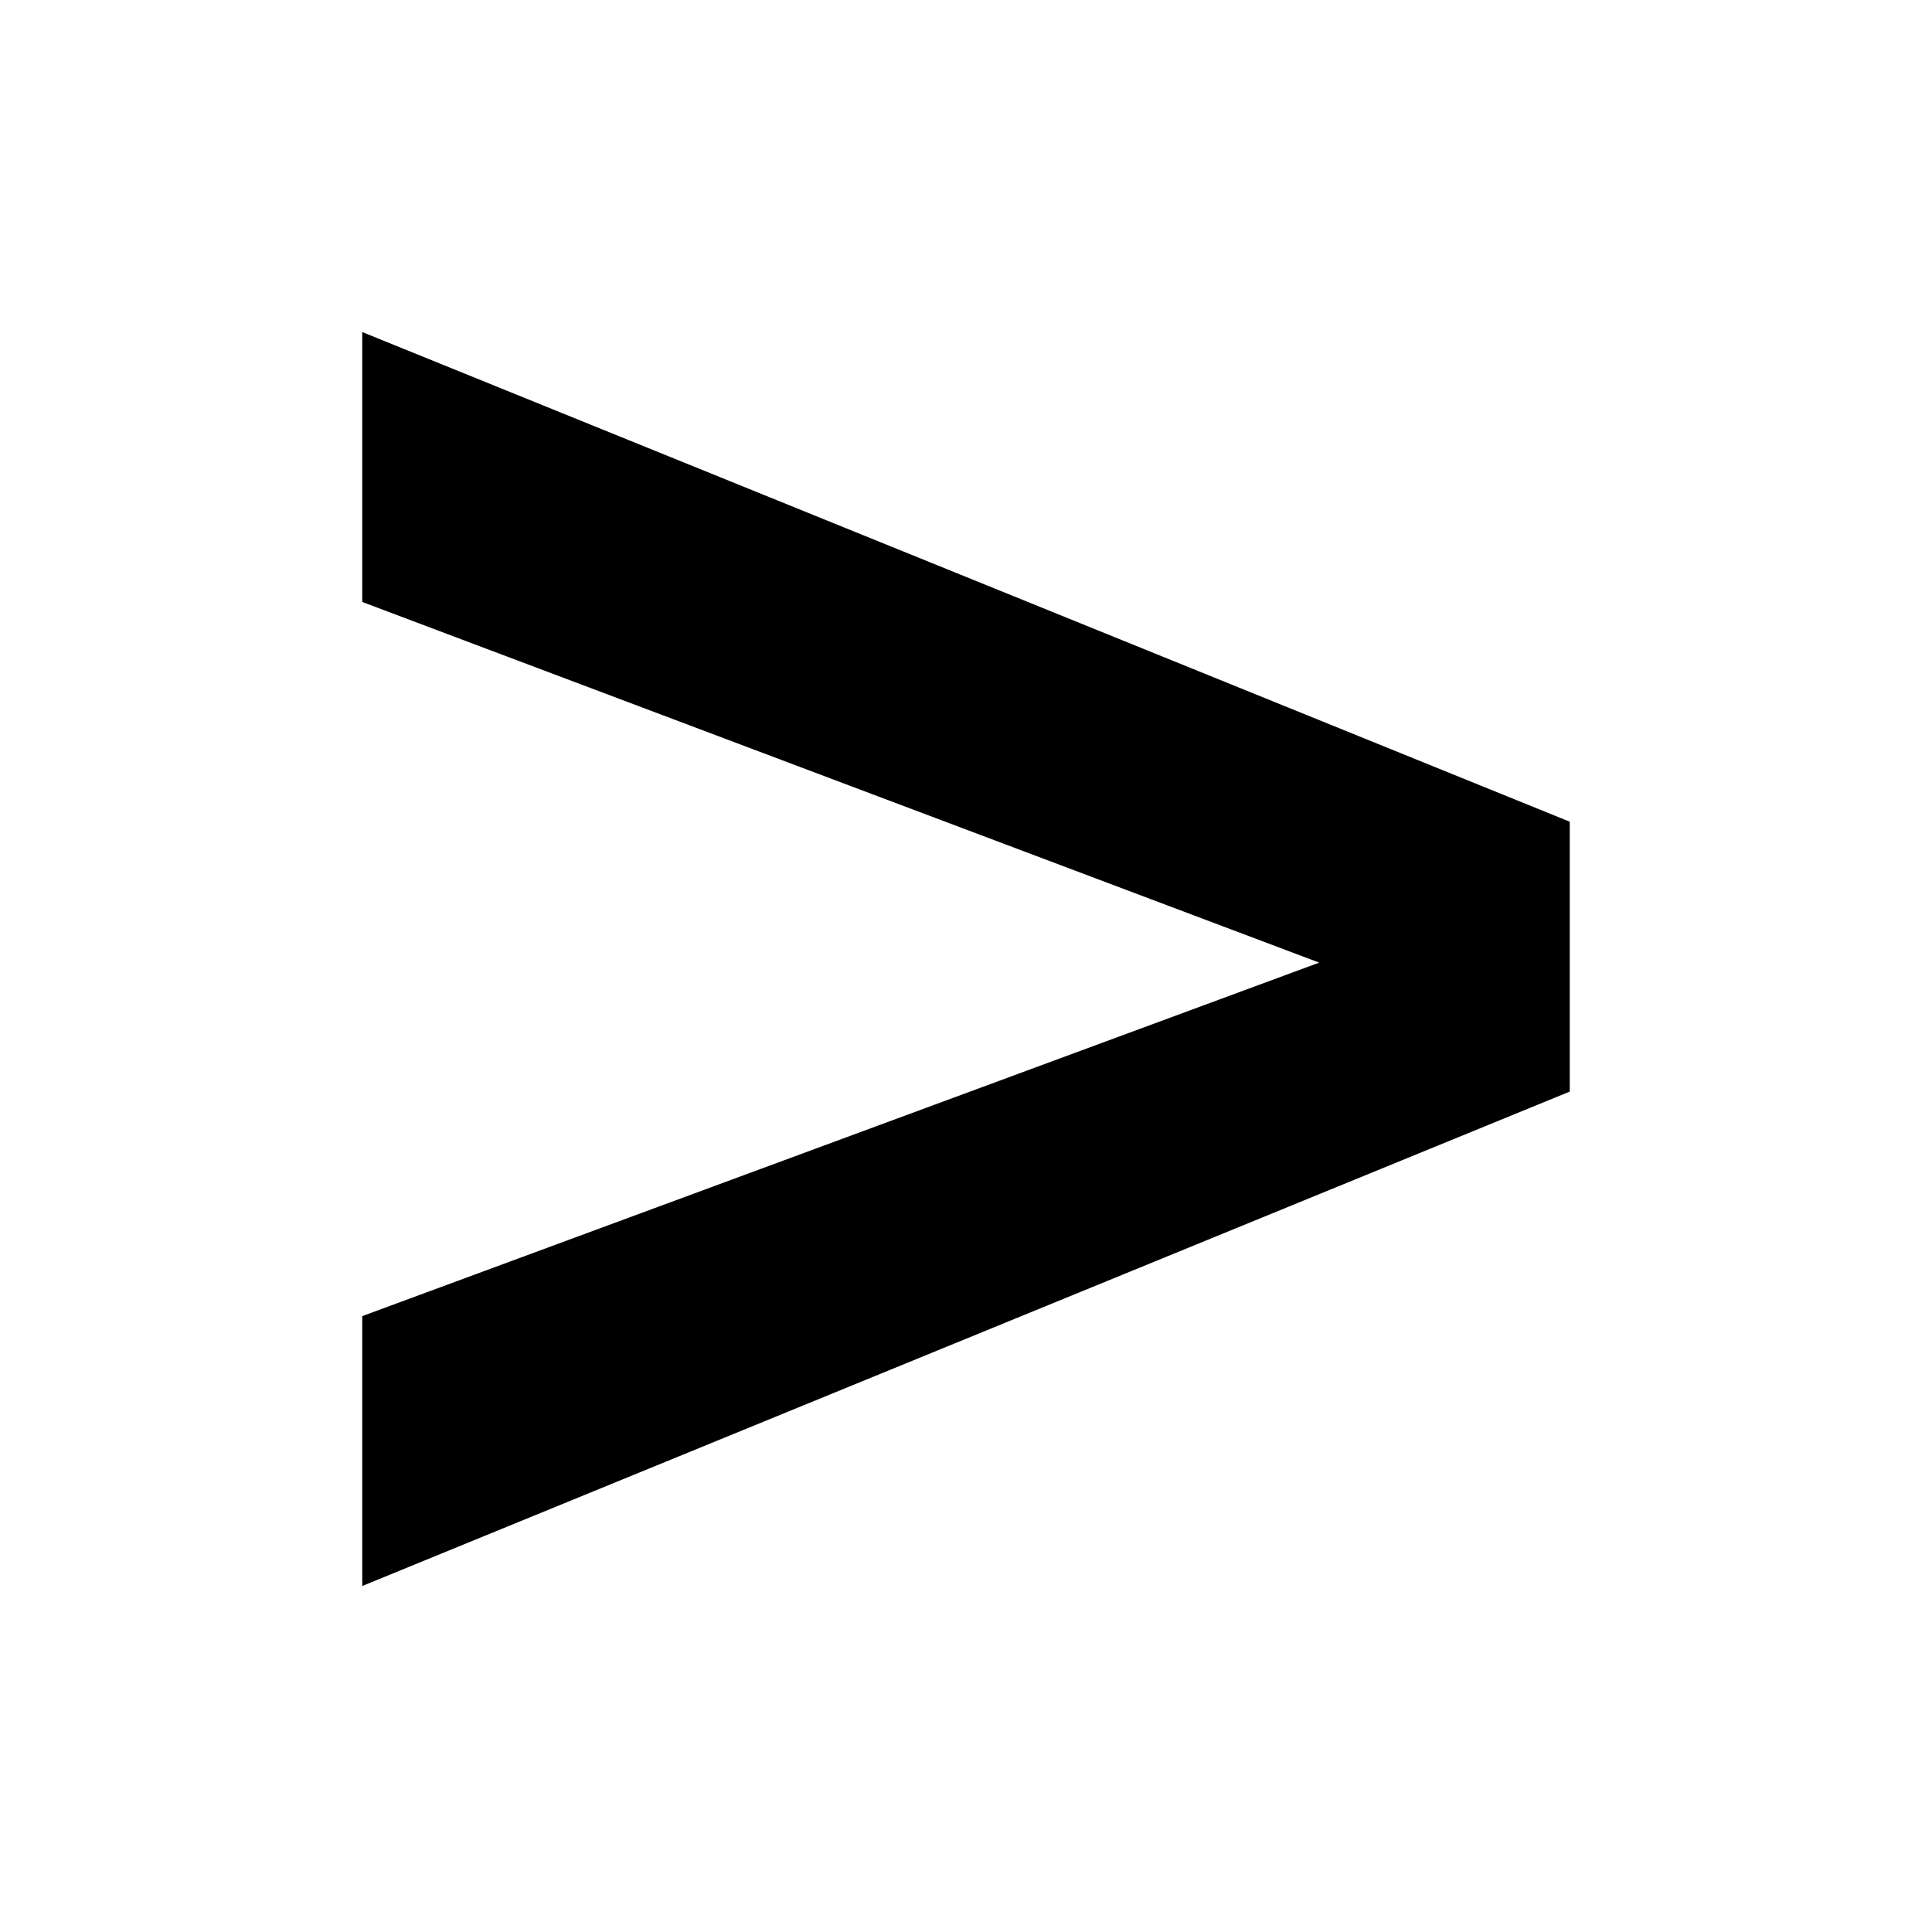
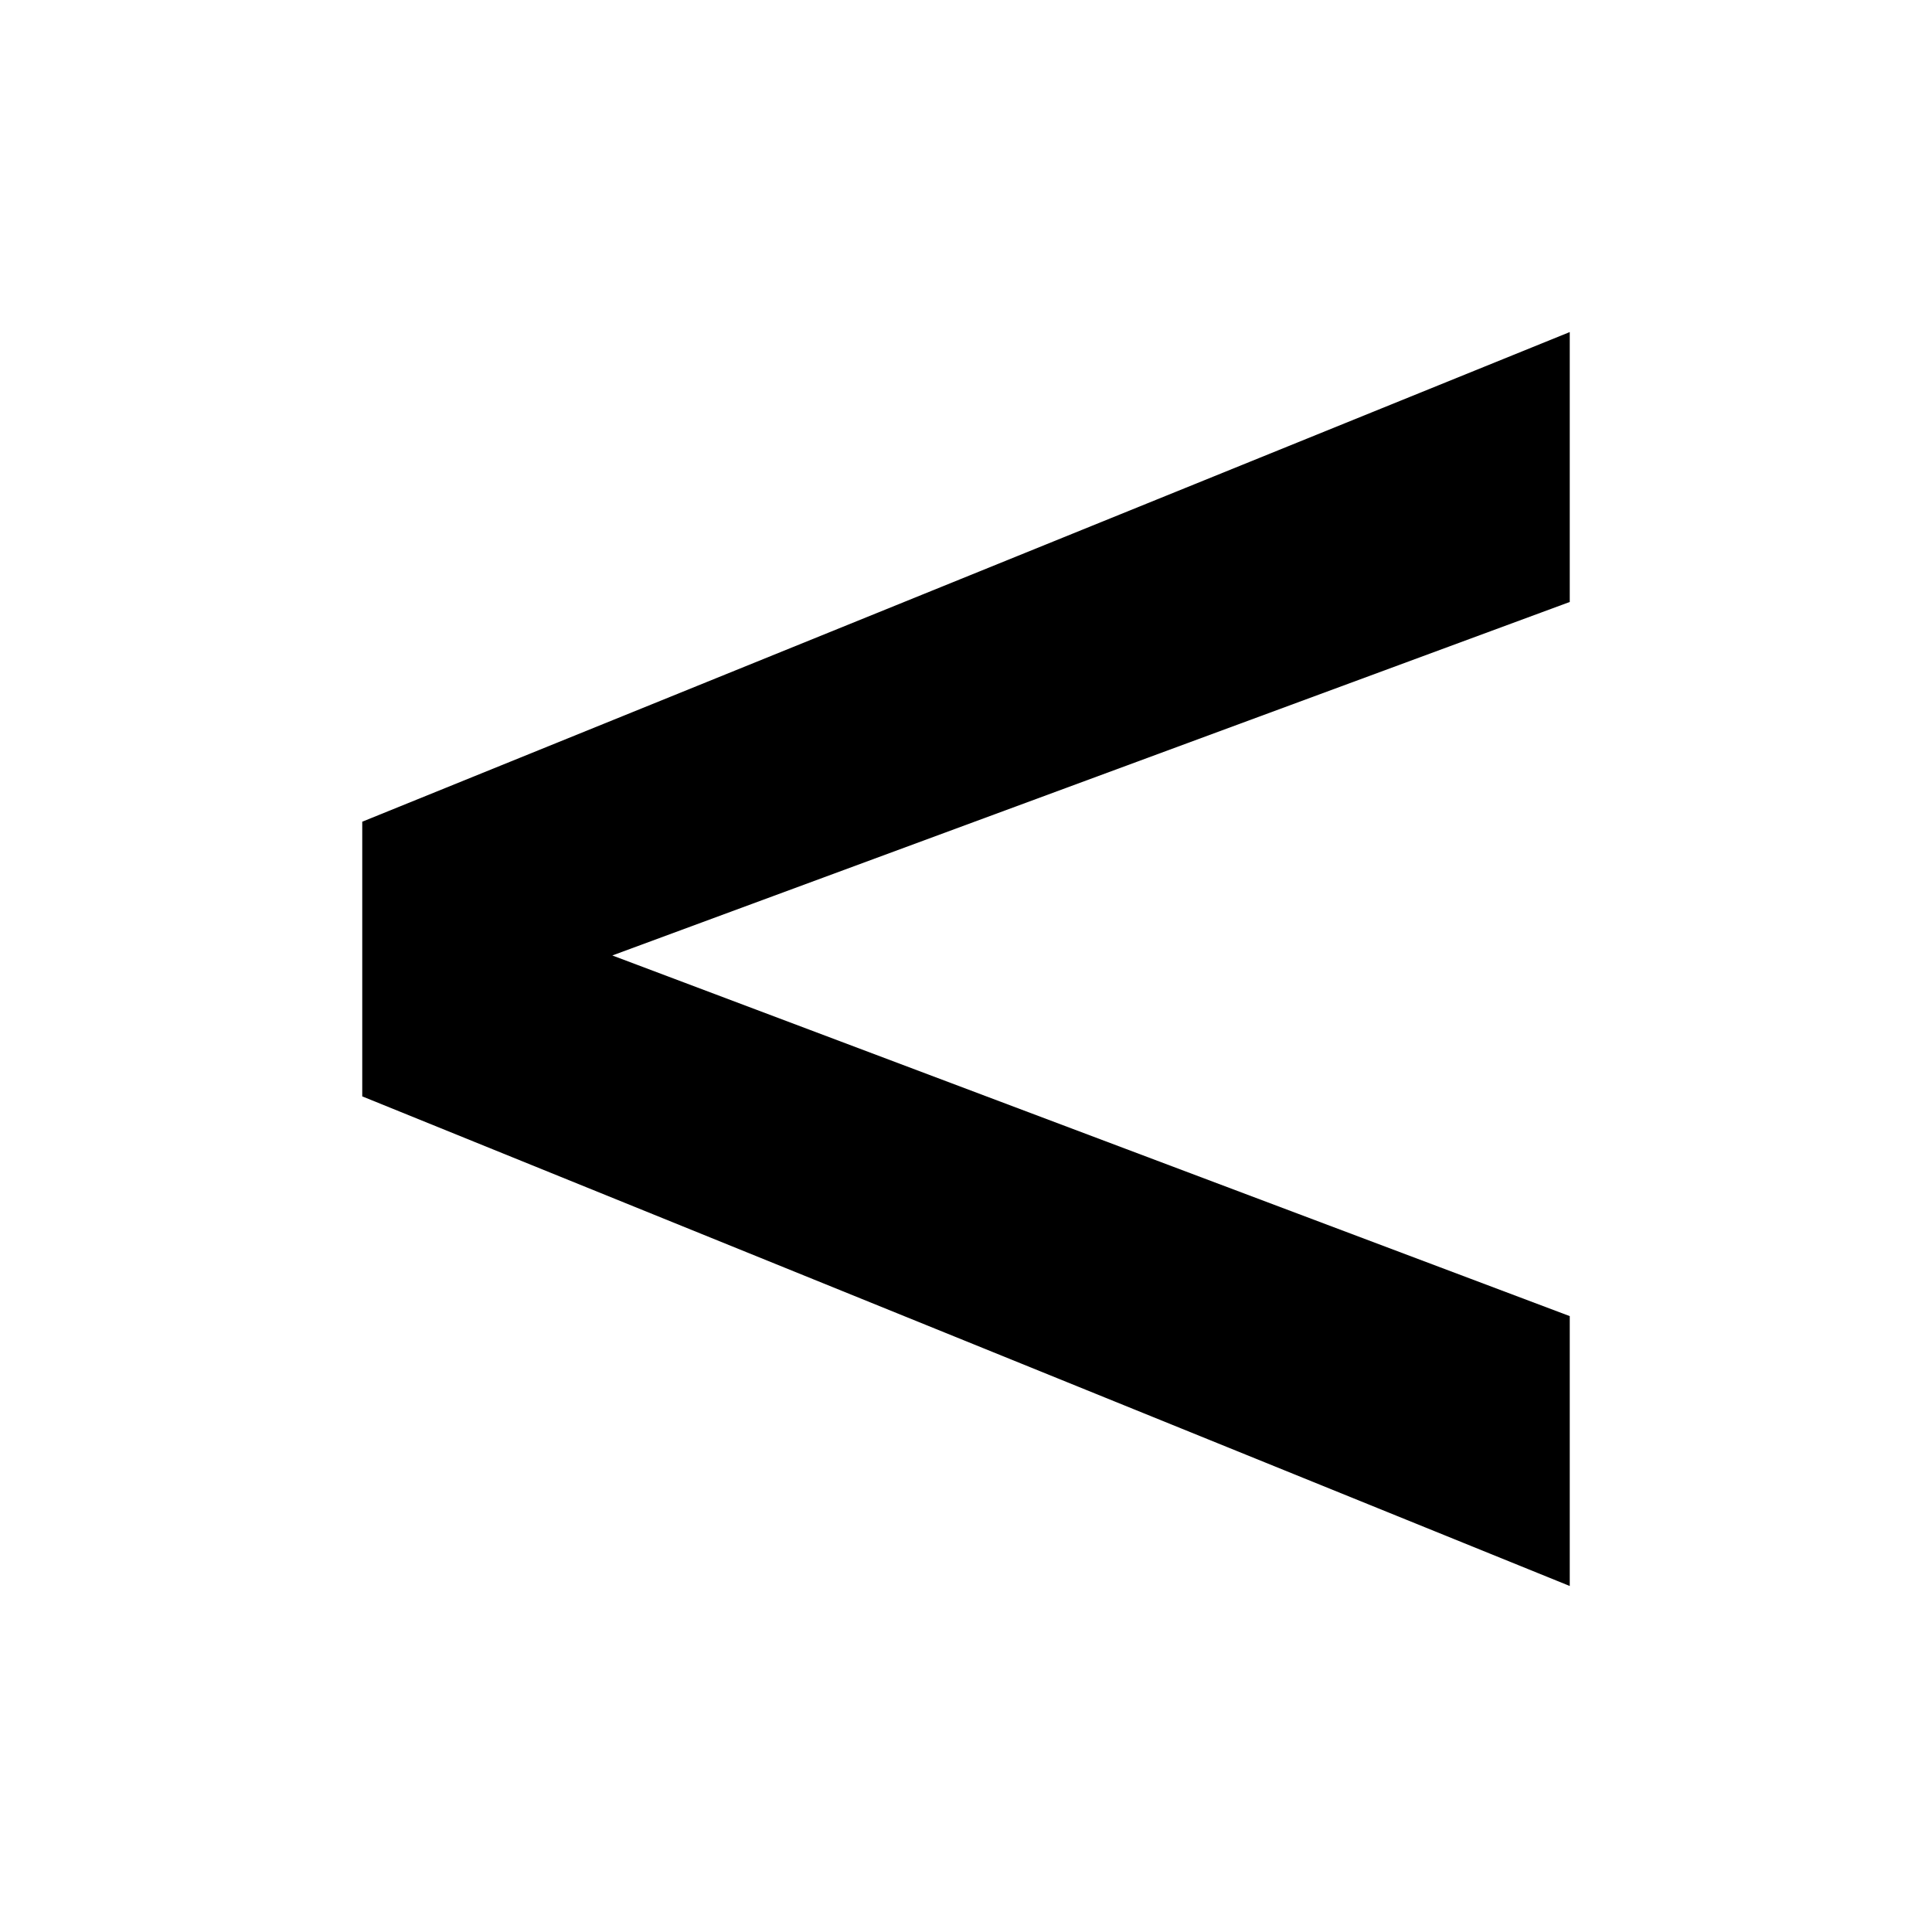
<svg xmlns="http://www.w3.org/2000/svg" width="64px" height="64px" viewBox="0 0 64 64" version="1.1">
  <g id="condition-less" stroke="none" stroke-width="1" fill="none" fill-rule="evenodd">
-     <g id="icon-condition-less" transform="translate(12, 11)" fill="#000000">
-       <polygon id="Path" points="0 41.538 0 32.598 31.7 20.888 0 8.941 0 0 40 16.22 40 25.16" />
+     <g id="icon-condition-great" transform="translate(12, 11)" fill="#000000">
+       <polygon id="Path" points="40 0 40 8.941 8.284 20.651 40 32.598 40 41.538 0 25.319 0 16.22" />
    </g>
  </g>
</svg>
